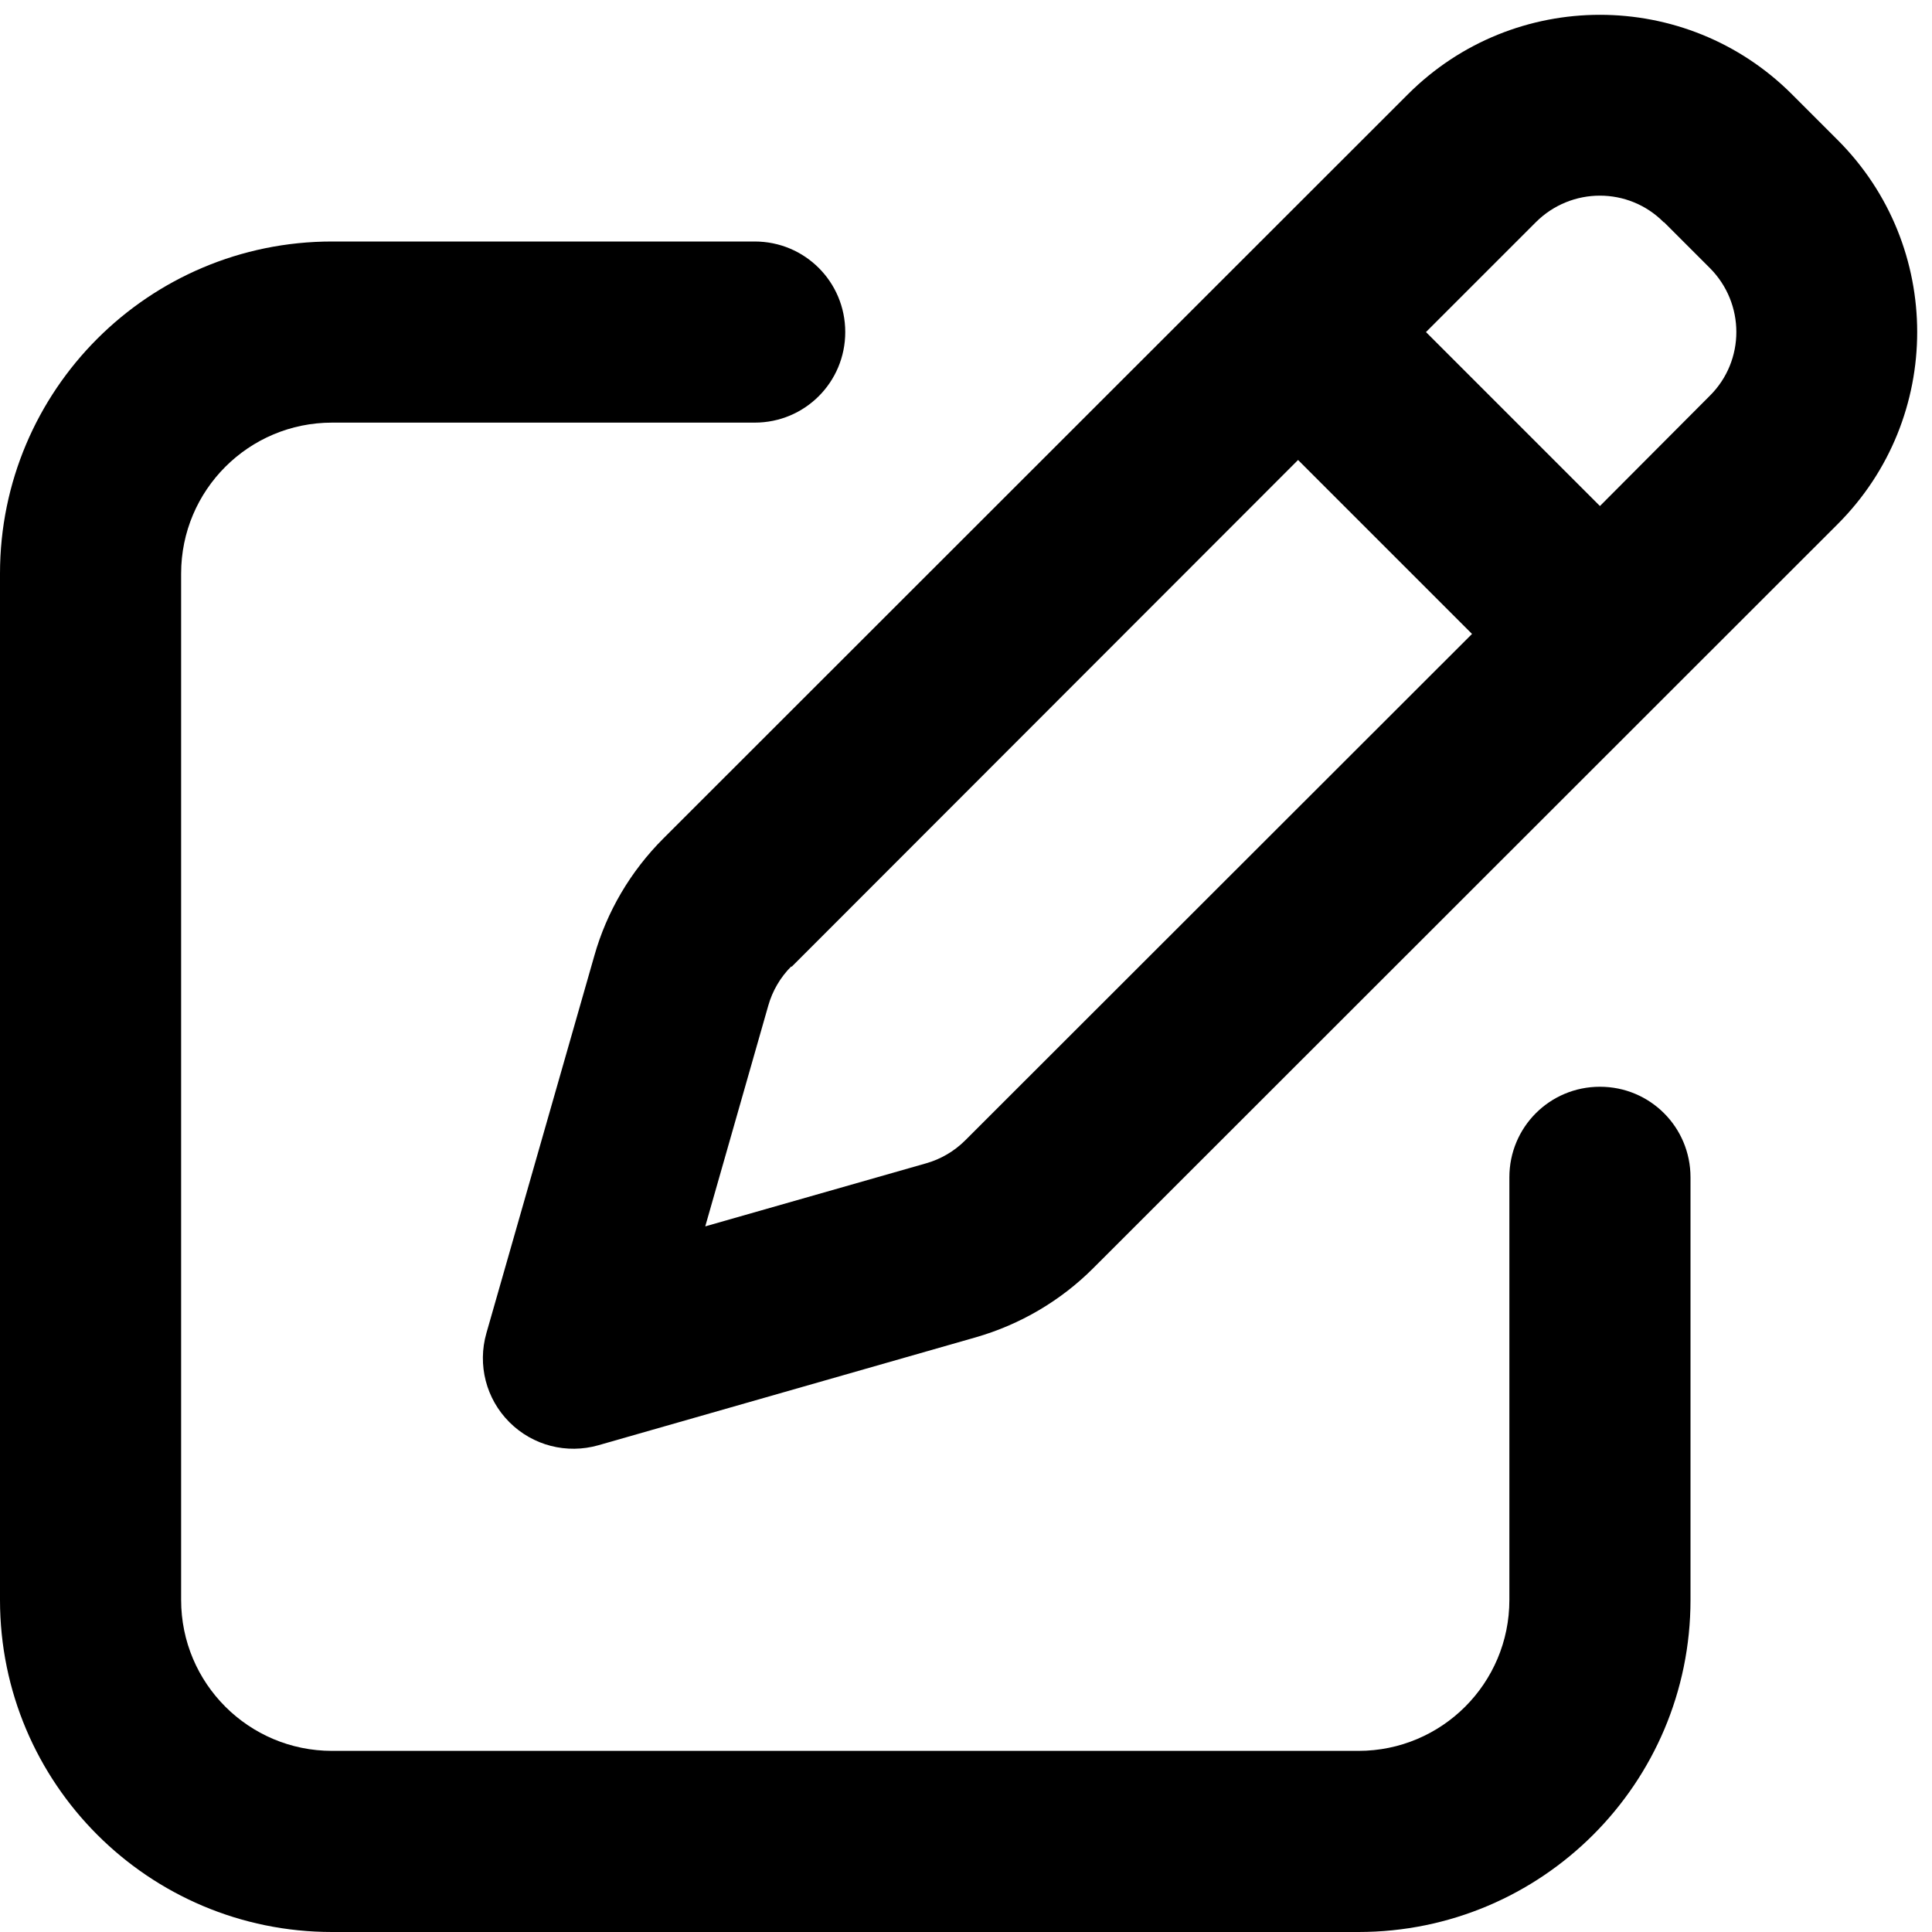
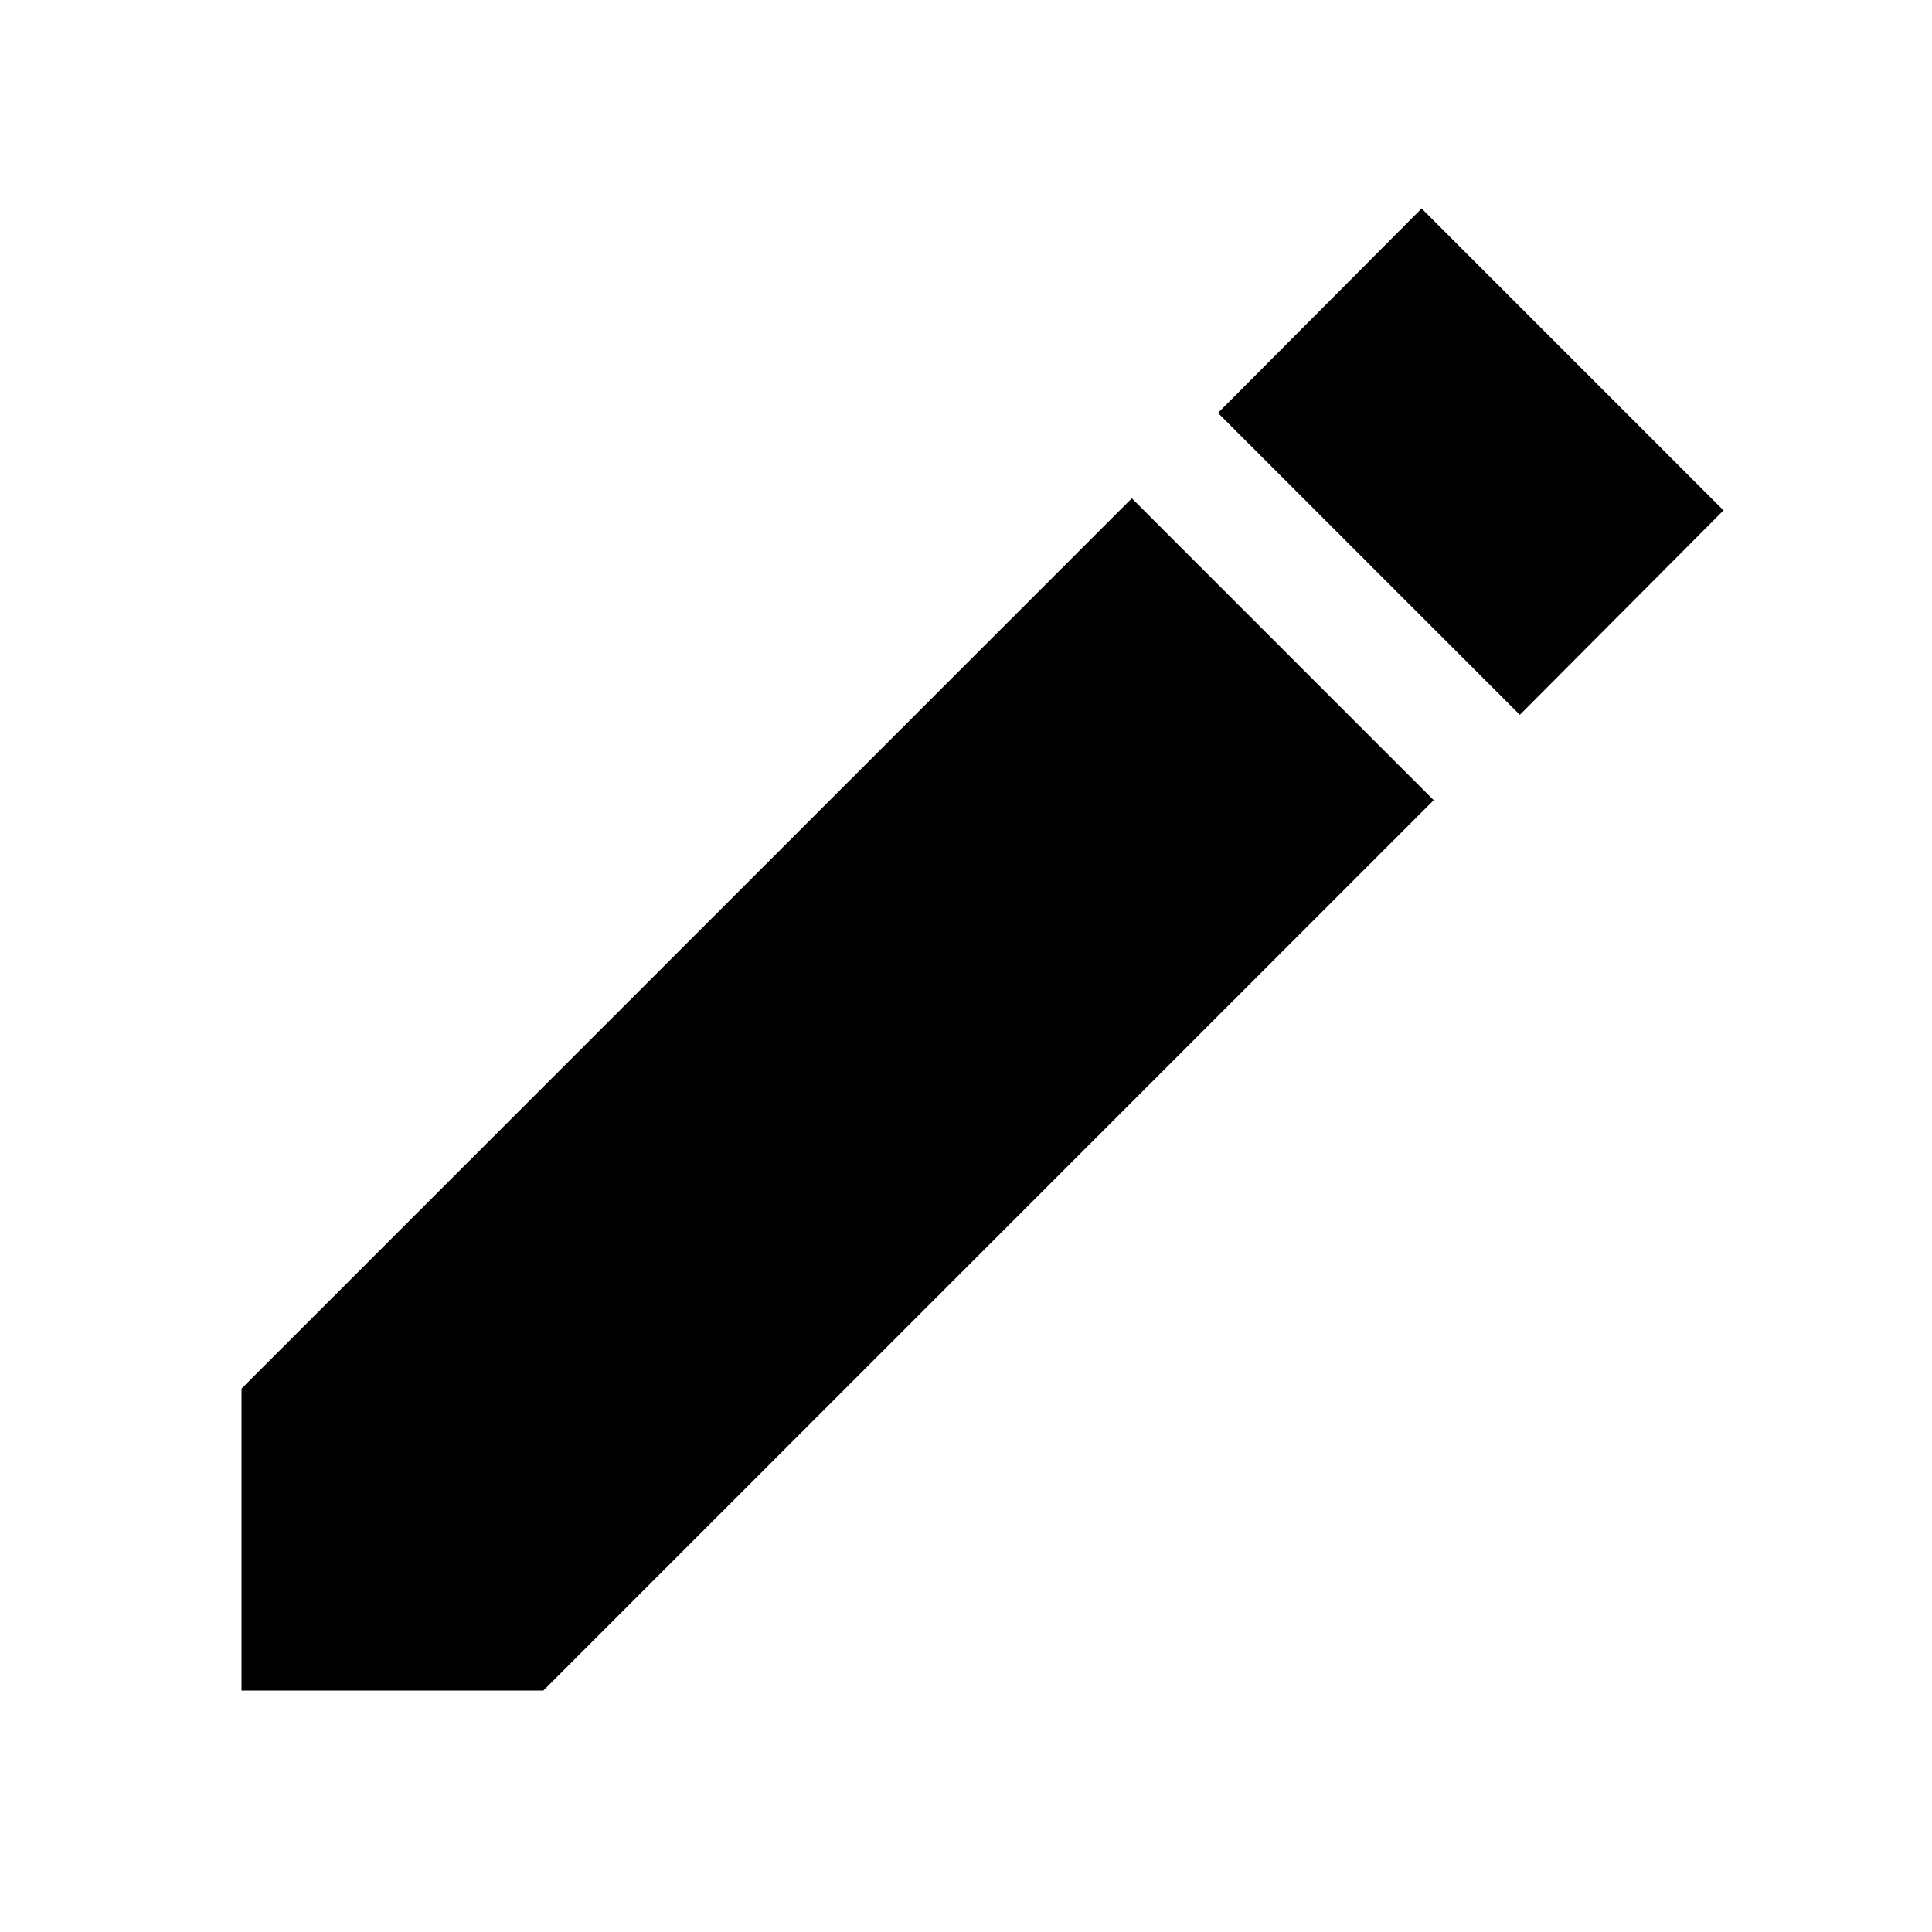
- <svg xmlns="http://www.w3.org/2000/svg" viewBox="0 0 512 512">
-   <path d="M441 58.9L453.1 71c9.4 9.4 9.4 24.6 0 33.9L424 134.1 377.9 88 407 58.9c9.4-9.4 24.6-9.4 33.9 0zM209.8 256.2L344 121.9 390.1 168 255.8 302.2c-2.9 2.9-6.5 5-10.4 6.1l-58.5 16.7 16.7-58.5c1.1-3.9 3.2-7.5 6.1-10.4zM373.1 25L175.8 222.2c-8.7 8.7-15 19.4-18.3 31.1l-28.6 100c-2.4 8.4-.1 17.4 6.1 23.6s15.2 8.5 23.6 6.1l100-28.6c11.8-3.4 22.5-9.7 31.1-18.3L487 138.9c28.1-28.1 28.1-73.7 0-101.8L474.9 25C446.8-3.1 401.2-3.1 373.1 25zM88 64C39.4 64 0 103.4 0 152L0 424c0 48.6 39.4 88 88 88l272 0c48.6 0 88-39.4 88-88l0-112c0-13.3-10.7-24-24-24s-24 10.7-24 24l0 112c0 22.1-17.9 40-40 40L88 464c-22.1 0-40-17.9-40-40l0-272c0-22.1 17.9-40 40-40l112 0c13.3 0 24-10.7 24-24s-10.7-24-24-24L88 64z" />
+ <svg xmlns="http://www.w3.org/2000/svg" viewBox="0 0 24 24">
+   <path d="M0 0h24v24H0V0z" fill="none" />
+   <path d="M3 17.25V21h3.75L17.81 9.94l-3.75-3.75L3 17.25zM21.41 6.34l-3.75-3.75-2.53 2.54 3.75 3.75 2.53-2.54z" />
</svg>
